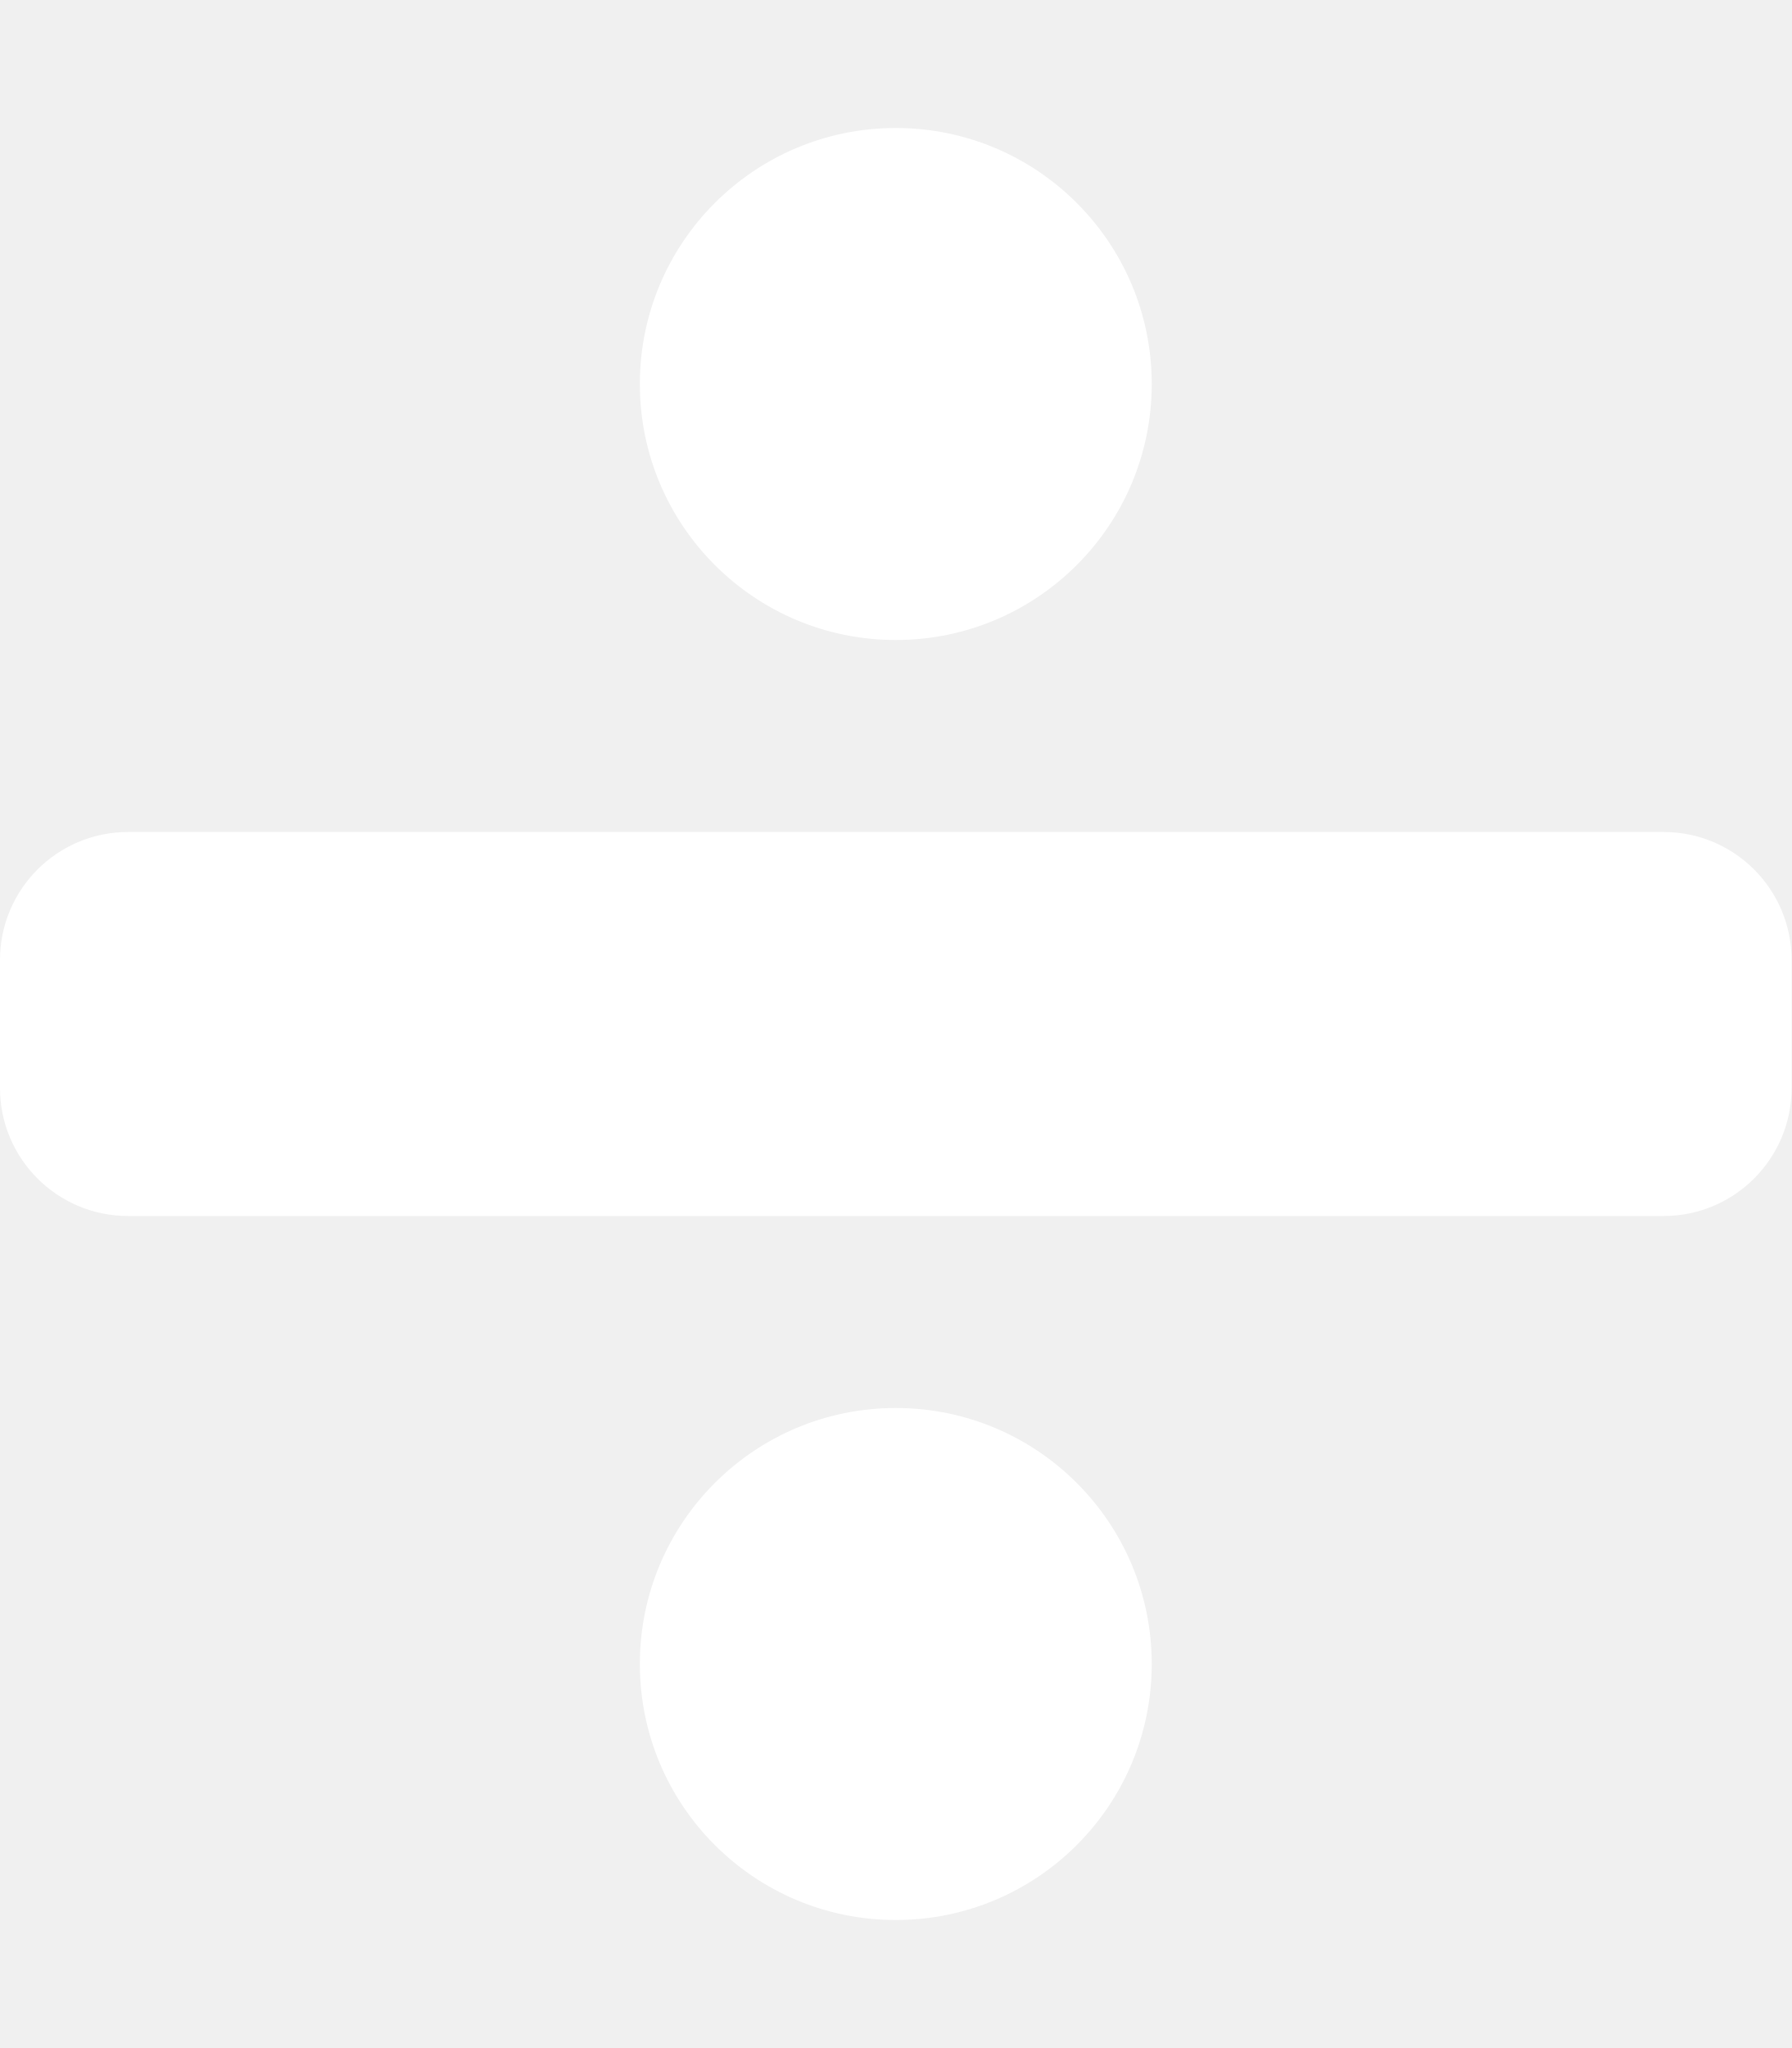
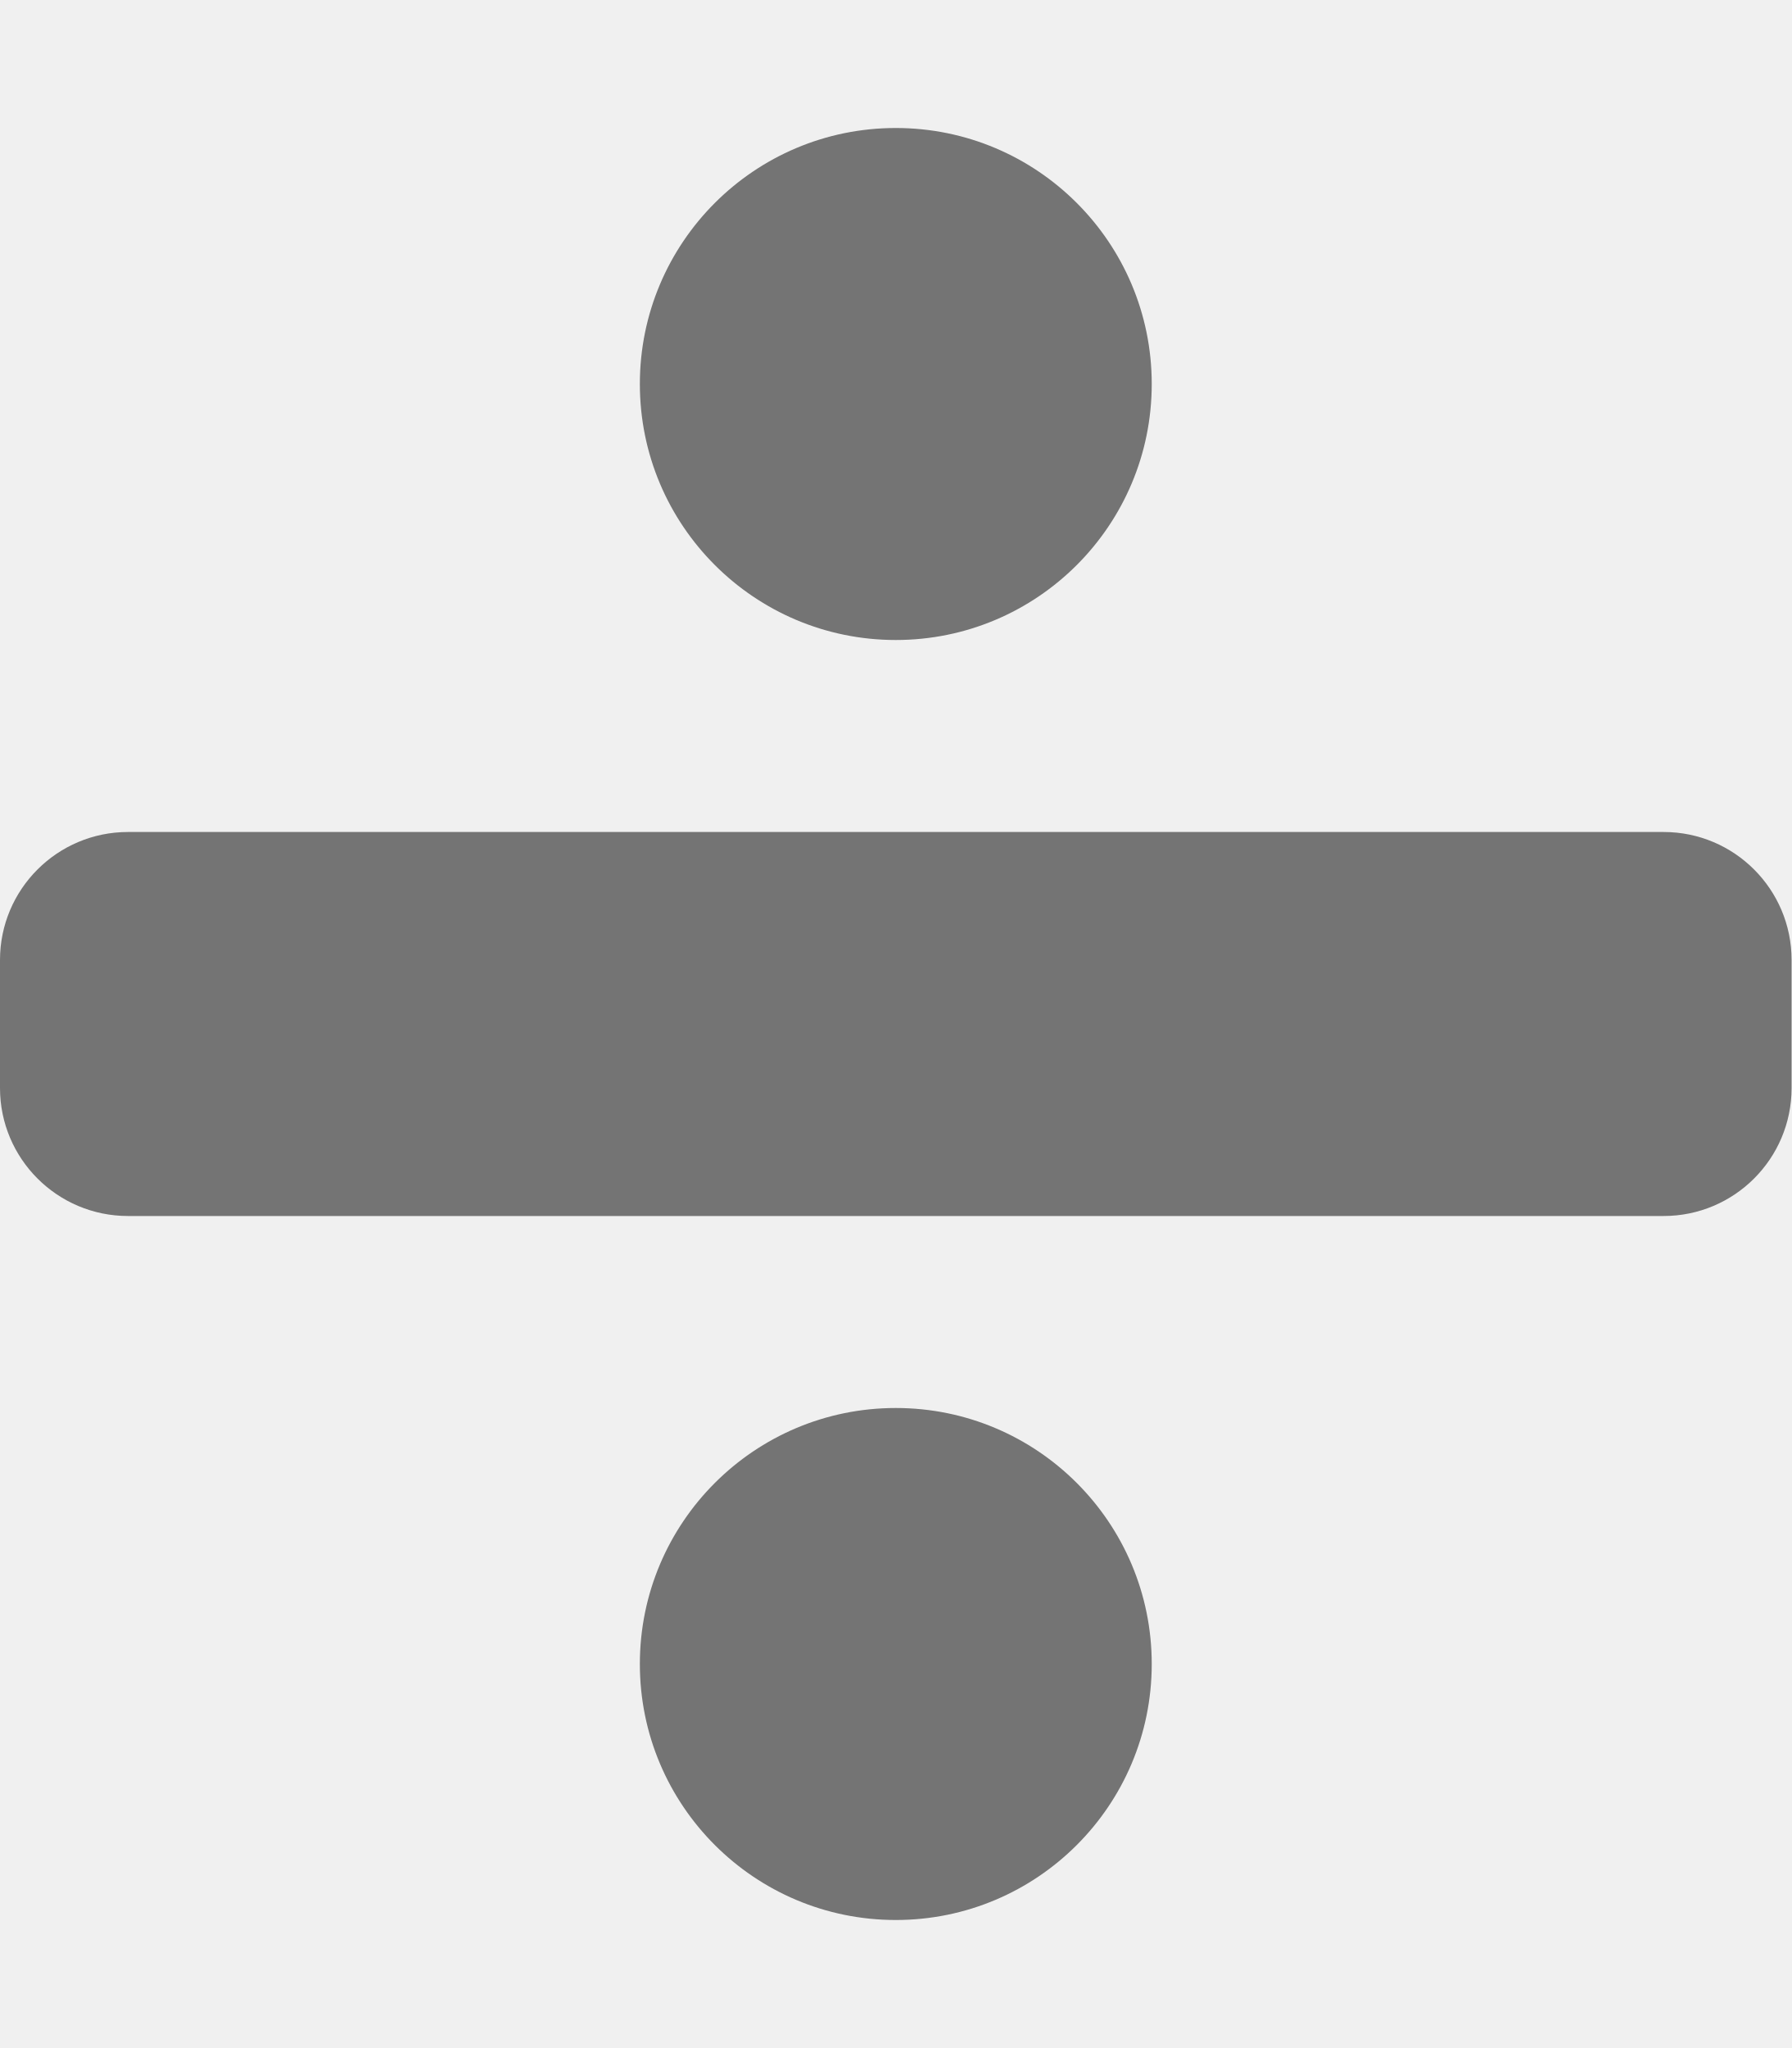
<svg xmlns="http://www.w3.org/2000/svg" width="100%" height="100%" viewBox="0 0 448 512" version="1.1" xml:space="preserve" style="fill-rule:evenodd;clip-rule:evenodd;stroke-linejoin:round;stroke-miterlimit:2;">
-   <path d="M224,352C188.65,352 160,380.65 160,416C160,451.35 188.65,480 224,480C259.35,480 288,451.35 288,416C288,380.65 259.35,352 224,352ZM224,160C259.35,160 288,131.35 288,96C288,60.65 259.35,32 224,32C188.65,32 160,60.65 160,96C160,131.35 188.65,160 224,160ZM416,208L32,208C14.33,208 0,222.33 0,240L0,272C0,289.67 14.33,304 32,304L416,304C433.67,304 448,289.67 448,272L448,240C448,222.33 433.67,208 416,208Z" style="fill:white;fill-rule:nonzero;" />
+   <path d="M224,352C188.65,352 160,380.65 160,416C160,451.35 188.65,480 224,480C259.35,480 288,451.35 288,416C288,380.65 259.35,352 224,352ZM224,160C259.35,160 288,131.35 288,96C288,60.65 259.35,32 224,32C188.65,32 160,60.65 160,96C160,131.35 188.65,160 224,160ZM416,208L32,208C14.33,208 0,222.33 0,240L0,272C0,289.67 14.33,304 32,304L416,304C433.67,304 448,289.67 448,272L448,240C448,222.33 433.67,208 416,208Z" style="fill:rgb(116, 116, 116);fill-rule:nonzero;" />
</svg>
